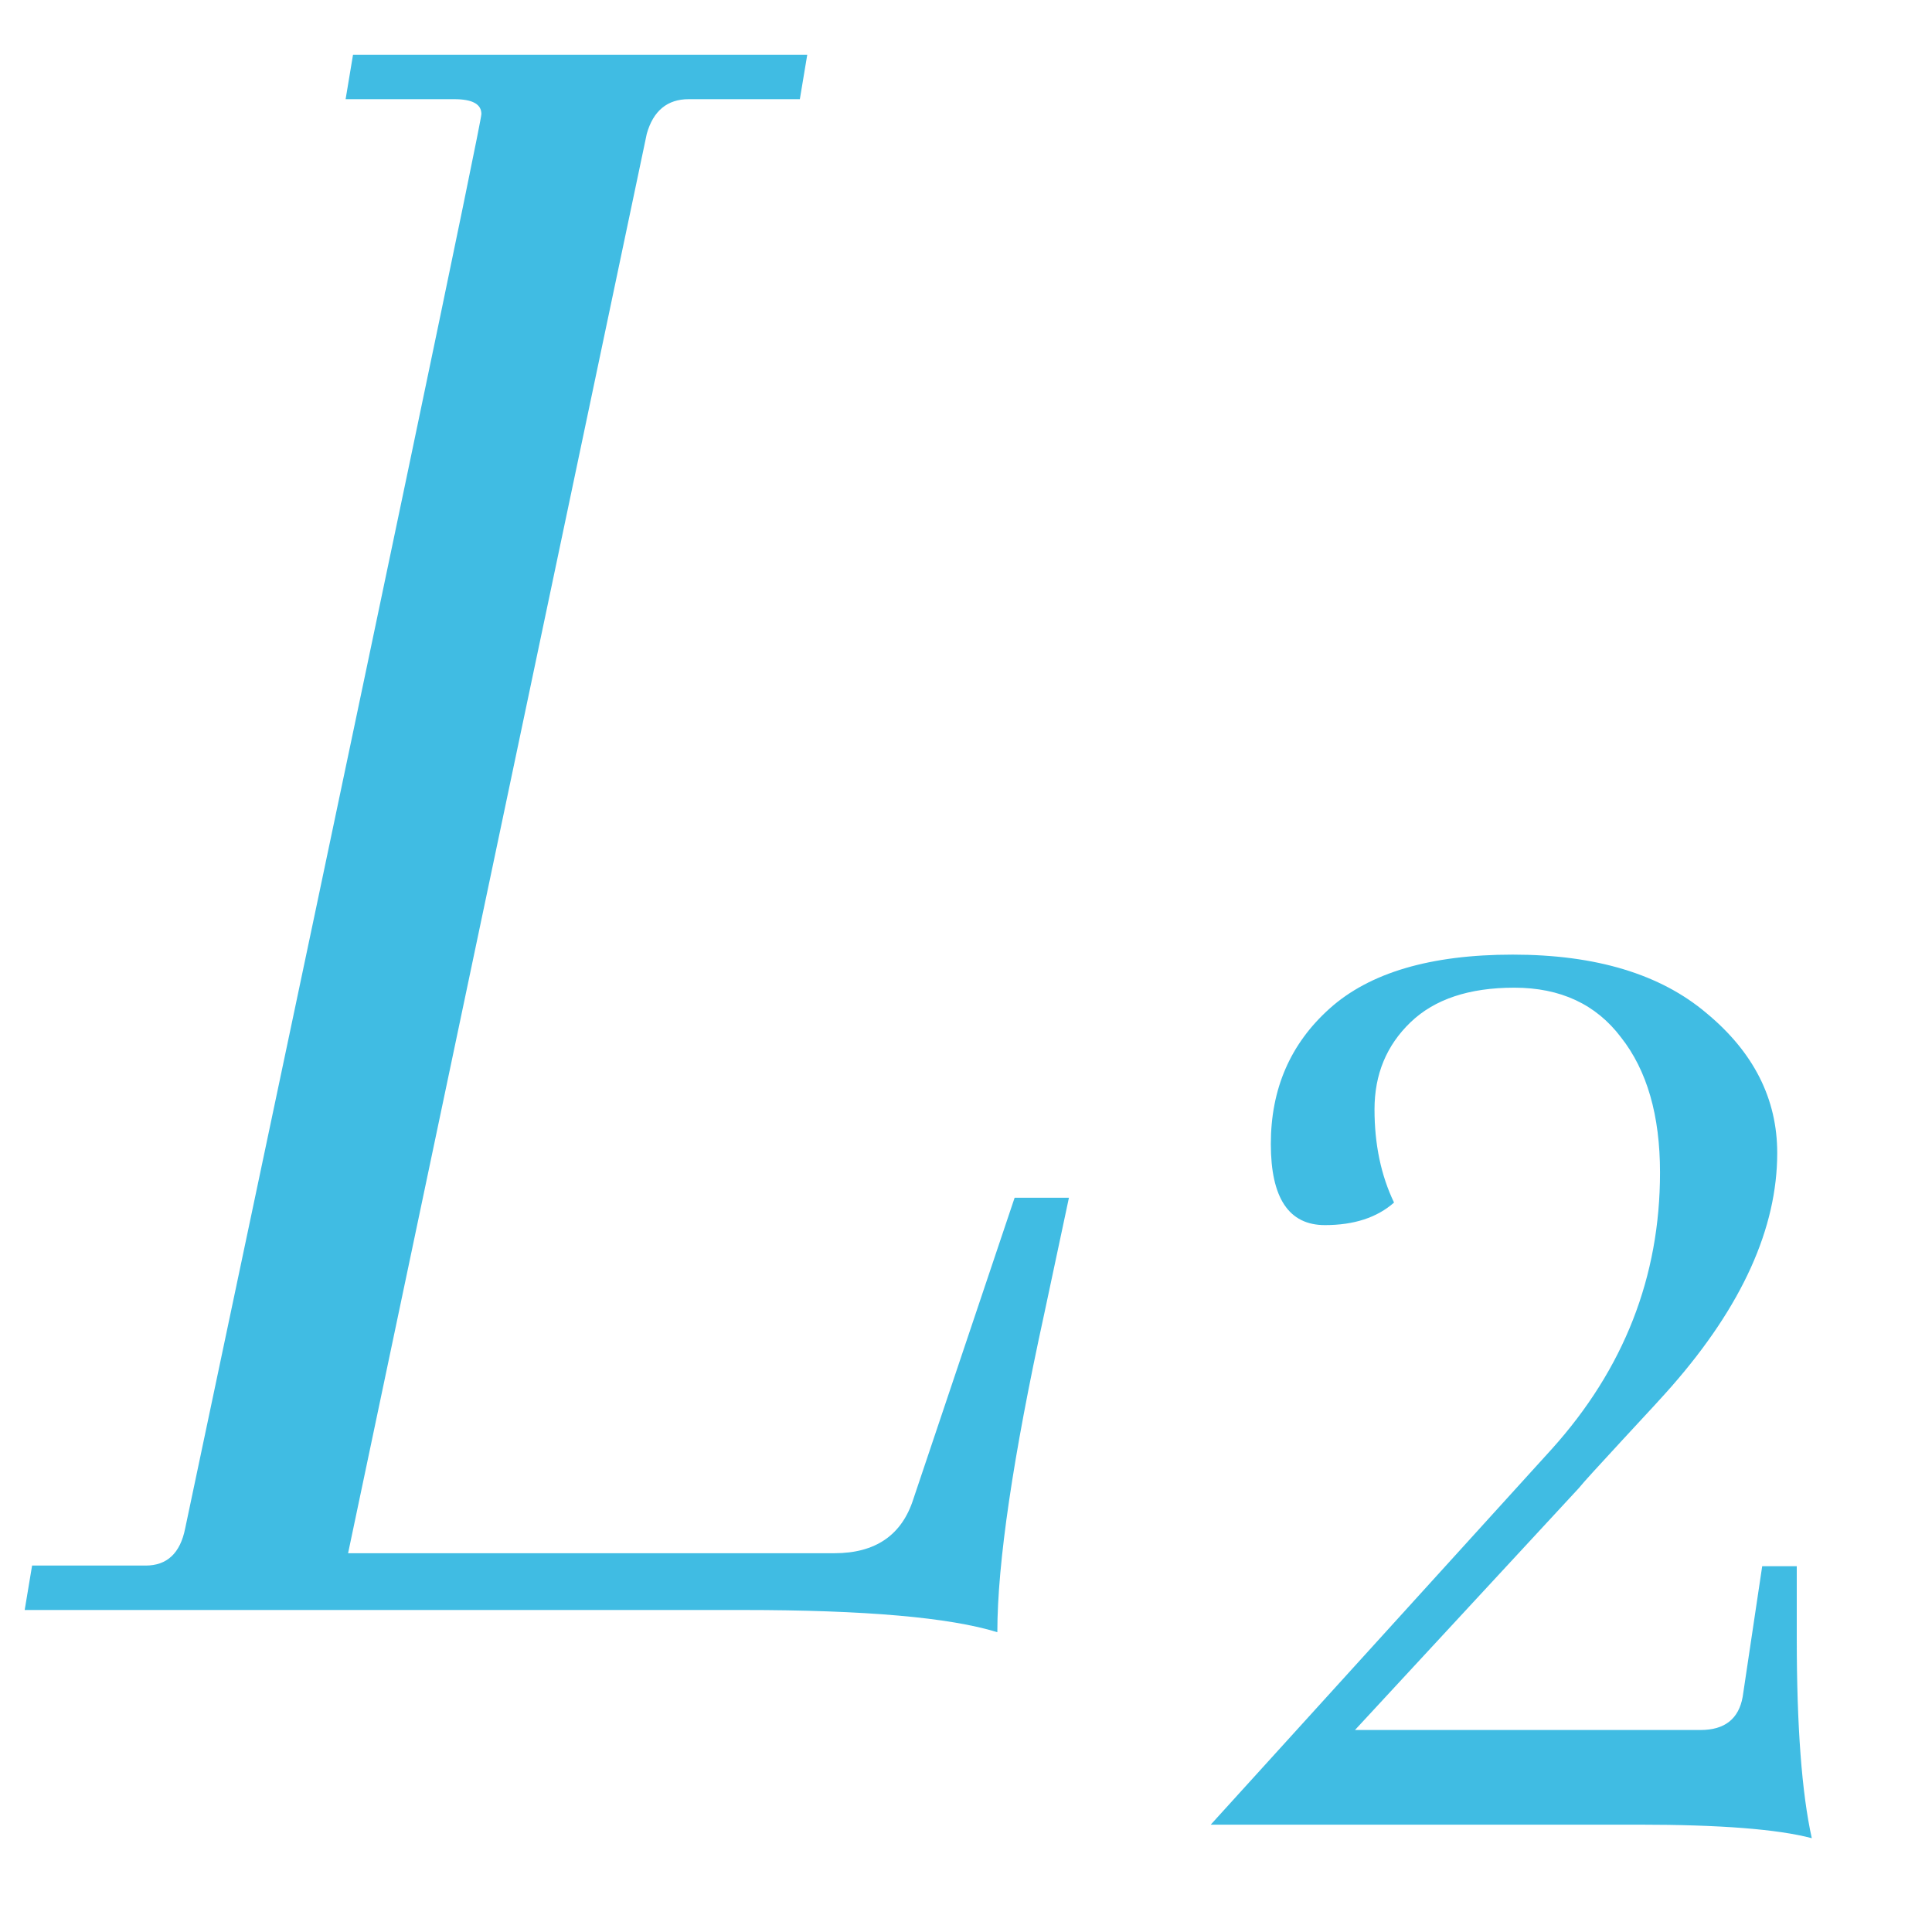
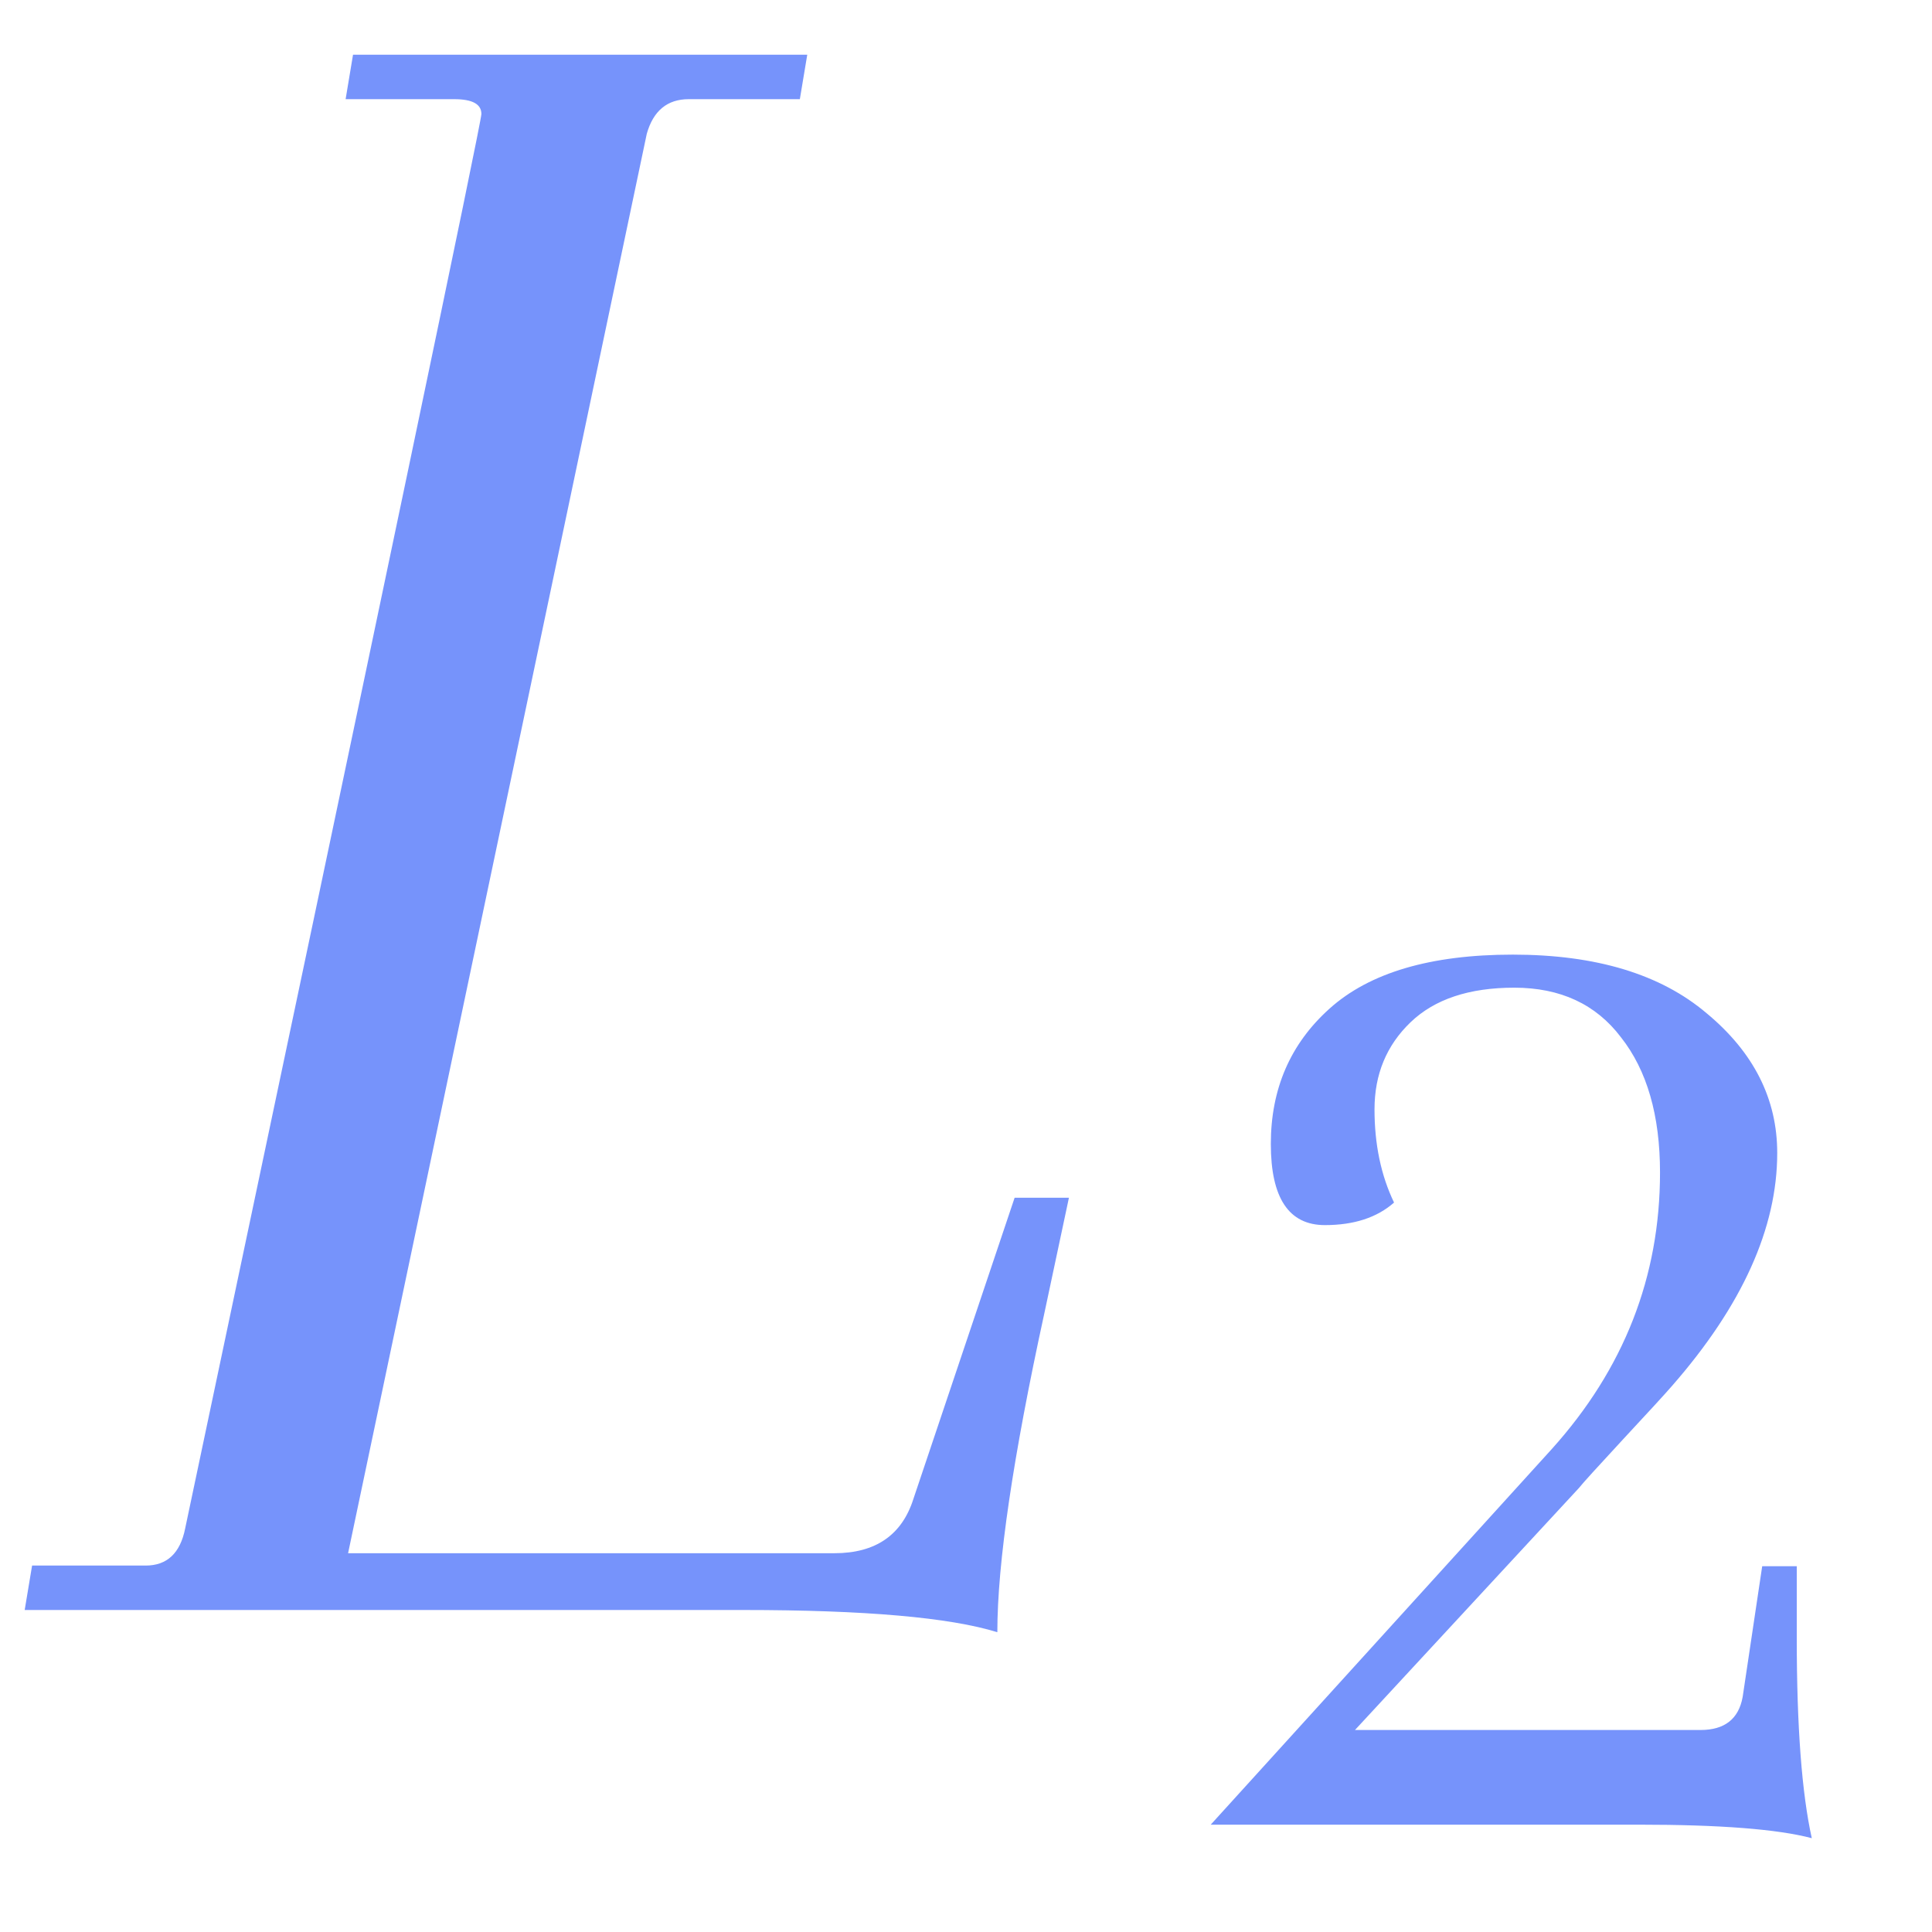
<svg xmlns="http://www.w3.org/2000/svg" width="18" height="18" viewBox="0 0 18 18" fill="none">
-   <path opacity="0.86" d="M6.026 1.246L3.243 14.471H7.774C8.157 14.471 8.403 14.302 8.51 13.965L9.453 11.159H9.959L9.729 12.24C9.438 13.574 9.292 14.563 9.292 15.207C8.847 15.069 8.058 15 6.923 15H0.23L0.299 14.586H1.357C1.556 14.586 1.679 14.471 1.725 14.241C3.565 5.532 4.485 1.139 4.485 1.062C4.485 0.97 4.401 0.924 4.232 0.924H3.22L3.289 0.51H7.521L7.452 0.924H6.417C6.218 0.924 6.087 1.031 6.026 1.246Z" fill="#22B1DF" />
-   <path opacity="0.86" d="M15.466 10.924C15.466 10.392 15.345 9.972 15.102 9.664C14.869 9.356 14.537 9.202 14.108 9.202C13.688 9.202 13.366 9.309 13.142 9.524C12.918 9.739 12.806 10.009 12.806 10.336C12.806 10.663 12.867 10.952 12.988 11.204C12.829 11.344 12.615 11.414 12.344 11.414C12.008 11.414 11.84 11.162 11.84 10.658C11.84 10.145 12.022 9.725 12.386 9.398C12.759 9.062 13.329 8.894 14.094 8.894C14.869 8.894 15.471 9.076 15.9 9.44C16.339 9.804 16.558 10.238 16.558 10.742C16.558 11.442 16.231 12.165 15.578 12.912C15.513 12.987 15.359 13.155 15.116 13.416C14.883 13.668 14.747 13.817 14.71 13.864L12.624 16.118H15.844C16.068 16.118 16.199 16.015 16.236 15.81L16.418 14.592H16.74V15.264C16.74 16.085 16.787 16.706 16.88 17.126C16.563 17.042 16.026 17 15.27 17H11.28L14.458 13.5C15.13 12.753 15.466 11.895 15.466 10.924Z" fill="#22B1DF" />
+   <path opacity="0.86" d="M6.026 1.246L3.243 14.471H7.774C8.157 14.471 8.403 14.302 8.51 13.965L9.453 11.159H9.959L9.729 12.24C9.438 13.574 9.292 14.563 9.292 15.207C8.847 15.069 8.058 15 6.923 15H0.23L0.299 14.586H1.357C1.556 14.586 1.679 14.471 1.725 14.241C3.565 5.532 4.485 1.139 4.485 1.062C4.485 0.97 4.401 0.924 4.232 0.924H3.22L3.289 0.51H7.521L7.452 0.924H6.417C6.218 0.924 6.087 1.031 6.026 1.246Z" fill="#6082FA" />
+   <path opacity="0.86" d="M15.466 10.924C15.466 10.392 15.345 9.972 15.102 9.664C14.869 9.356 14.537 9.202 14.108 9.202C13.688 9.202 13.366 9.309 13.142 9.524C12.918 9.739 12.806 10.009 12.806 10.336C12.806 10.663 12.867 10.952 12.988 11.204C12.829 11.344 12.615 11.414 12.344 11.414C12.008 11.414 11.84 11.162 11.84 10.658C11.84 10.145 12.022 9.725 12.386 9.398C12.759 9.062 13.329 8.894 14.094 8.894C14.869 8.894 15.471 9.076 15.9 9.44C16.339 9.804 16.558 10.238 16.558 10.742C16.558 11.442 16.231 12.165 15.578 12.912C15.513 12.987 15.359 13.155 15.116 13.416C14.883 13.668 14.747 13.817 14.71 13.864L12.624 16.118H15.844C16.068 16.118 16.199 16.015 16.236 15.81L16.418 14.592H16.74V15.264C16.74 16.085 16.787 16.706 16.88 17.126C16.563 17.042 16.026 17 15.27 17H11.28L14.458 13.5C15.13 12.753 15.466 11.895 15.466 10.924Z" fill="#6082FA" />
</svg>
